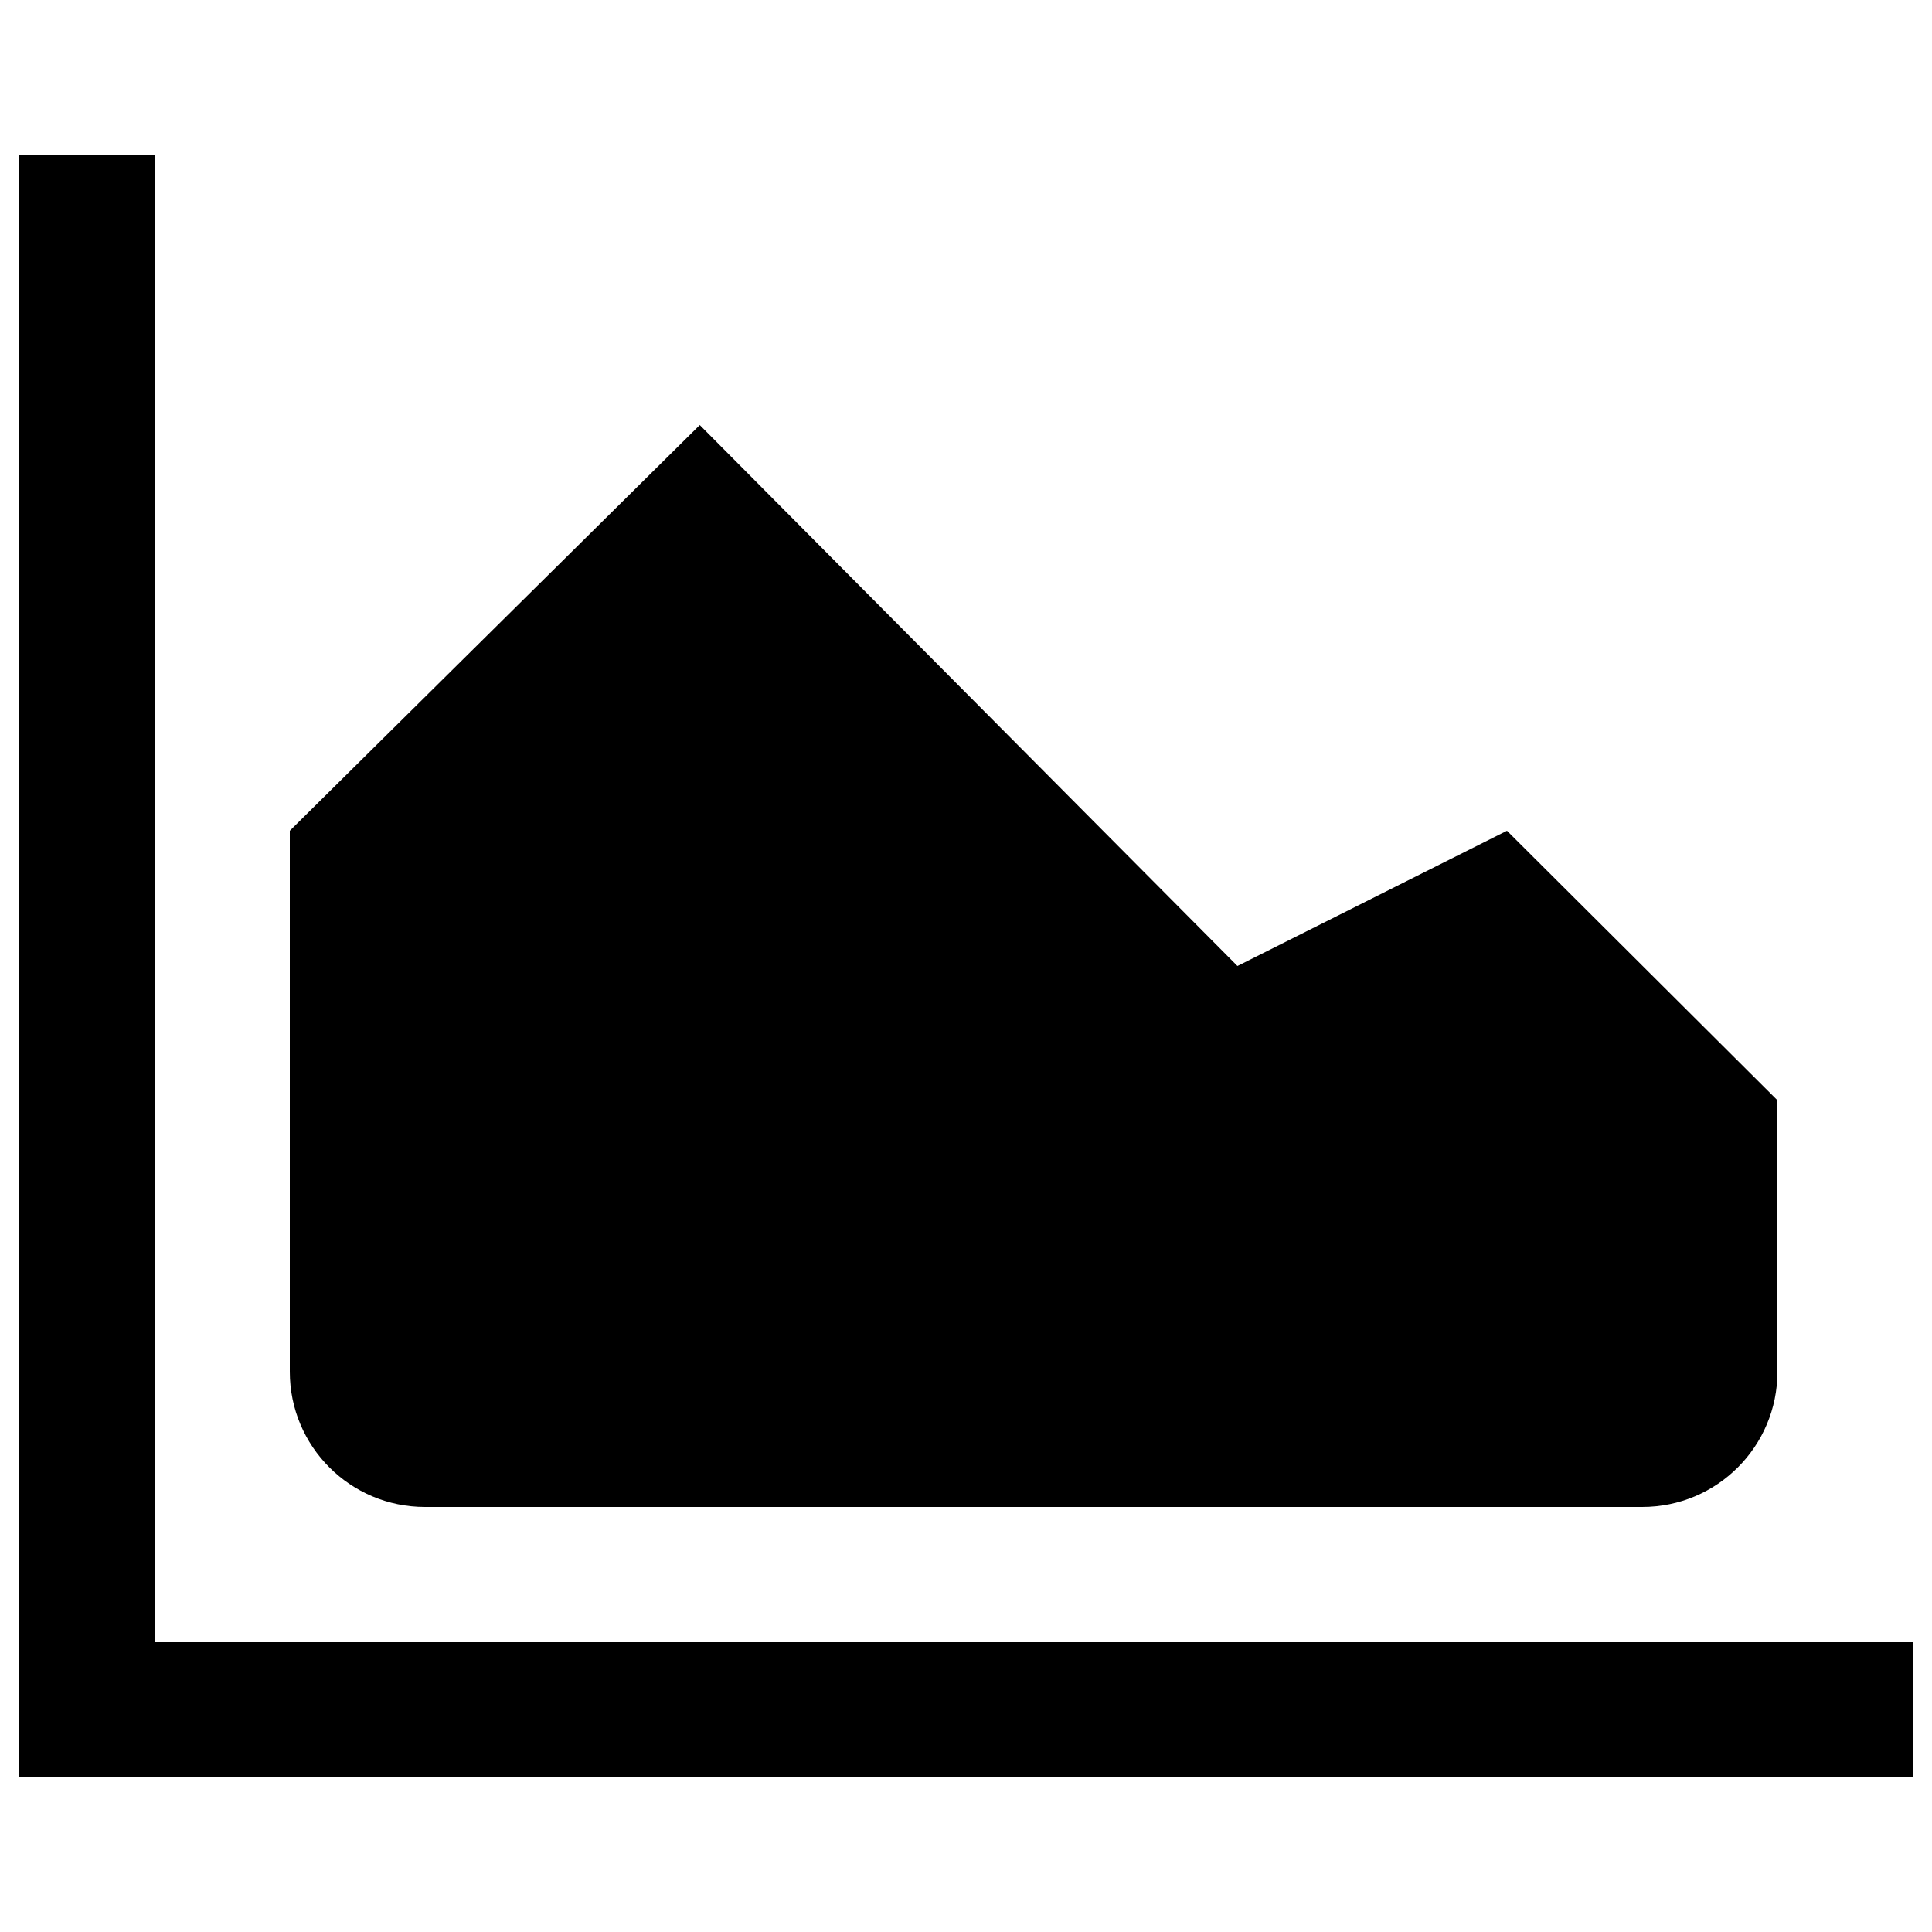
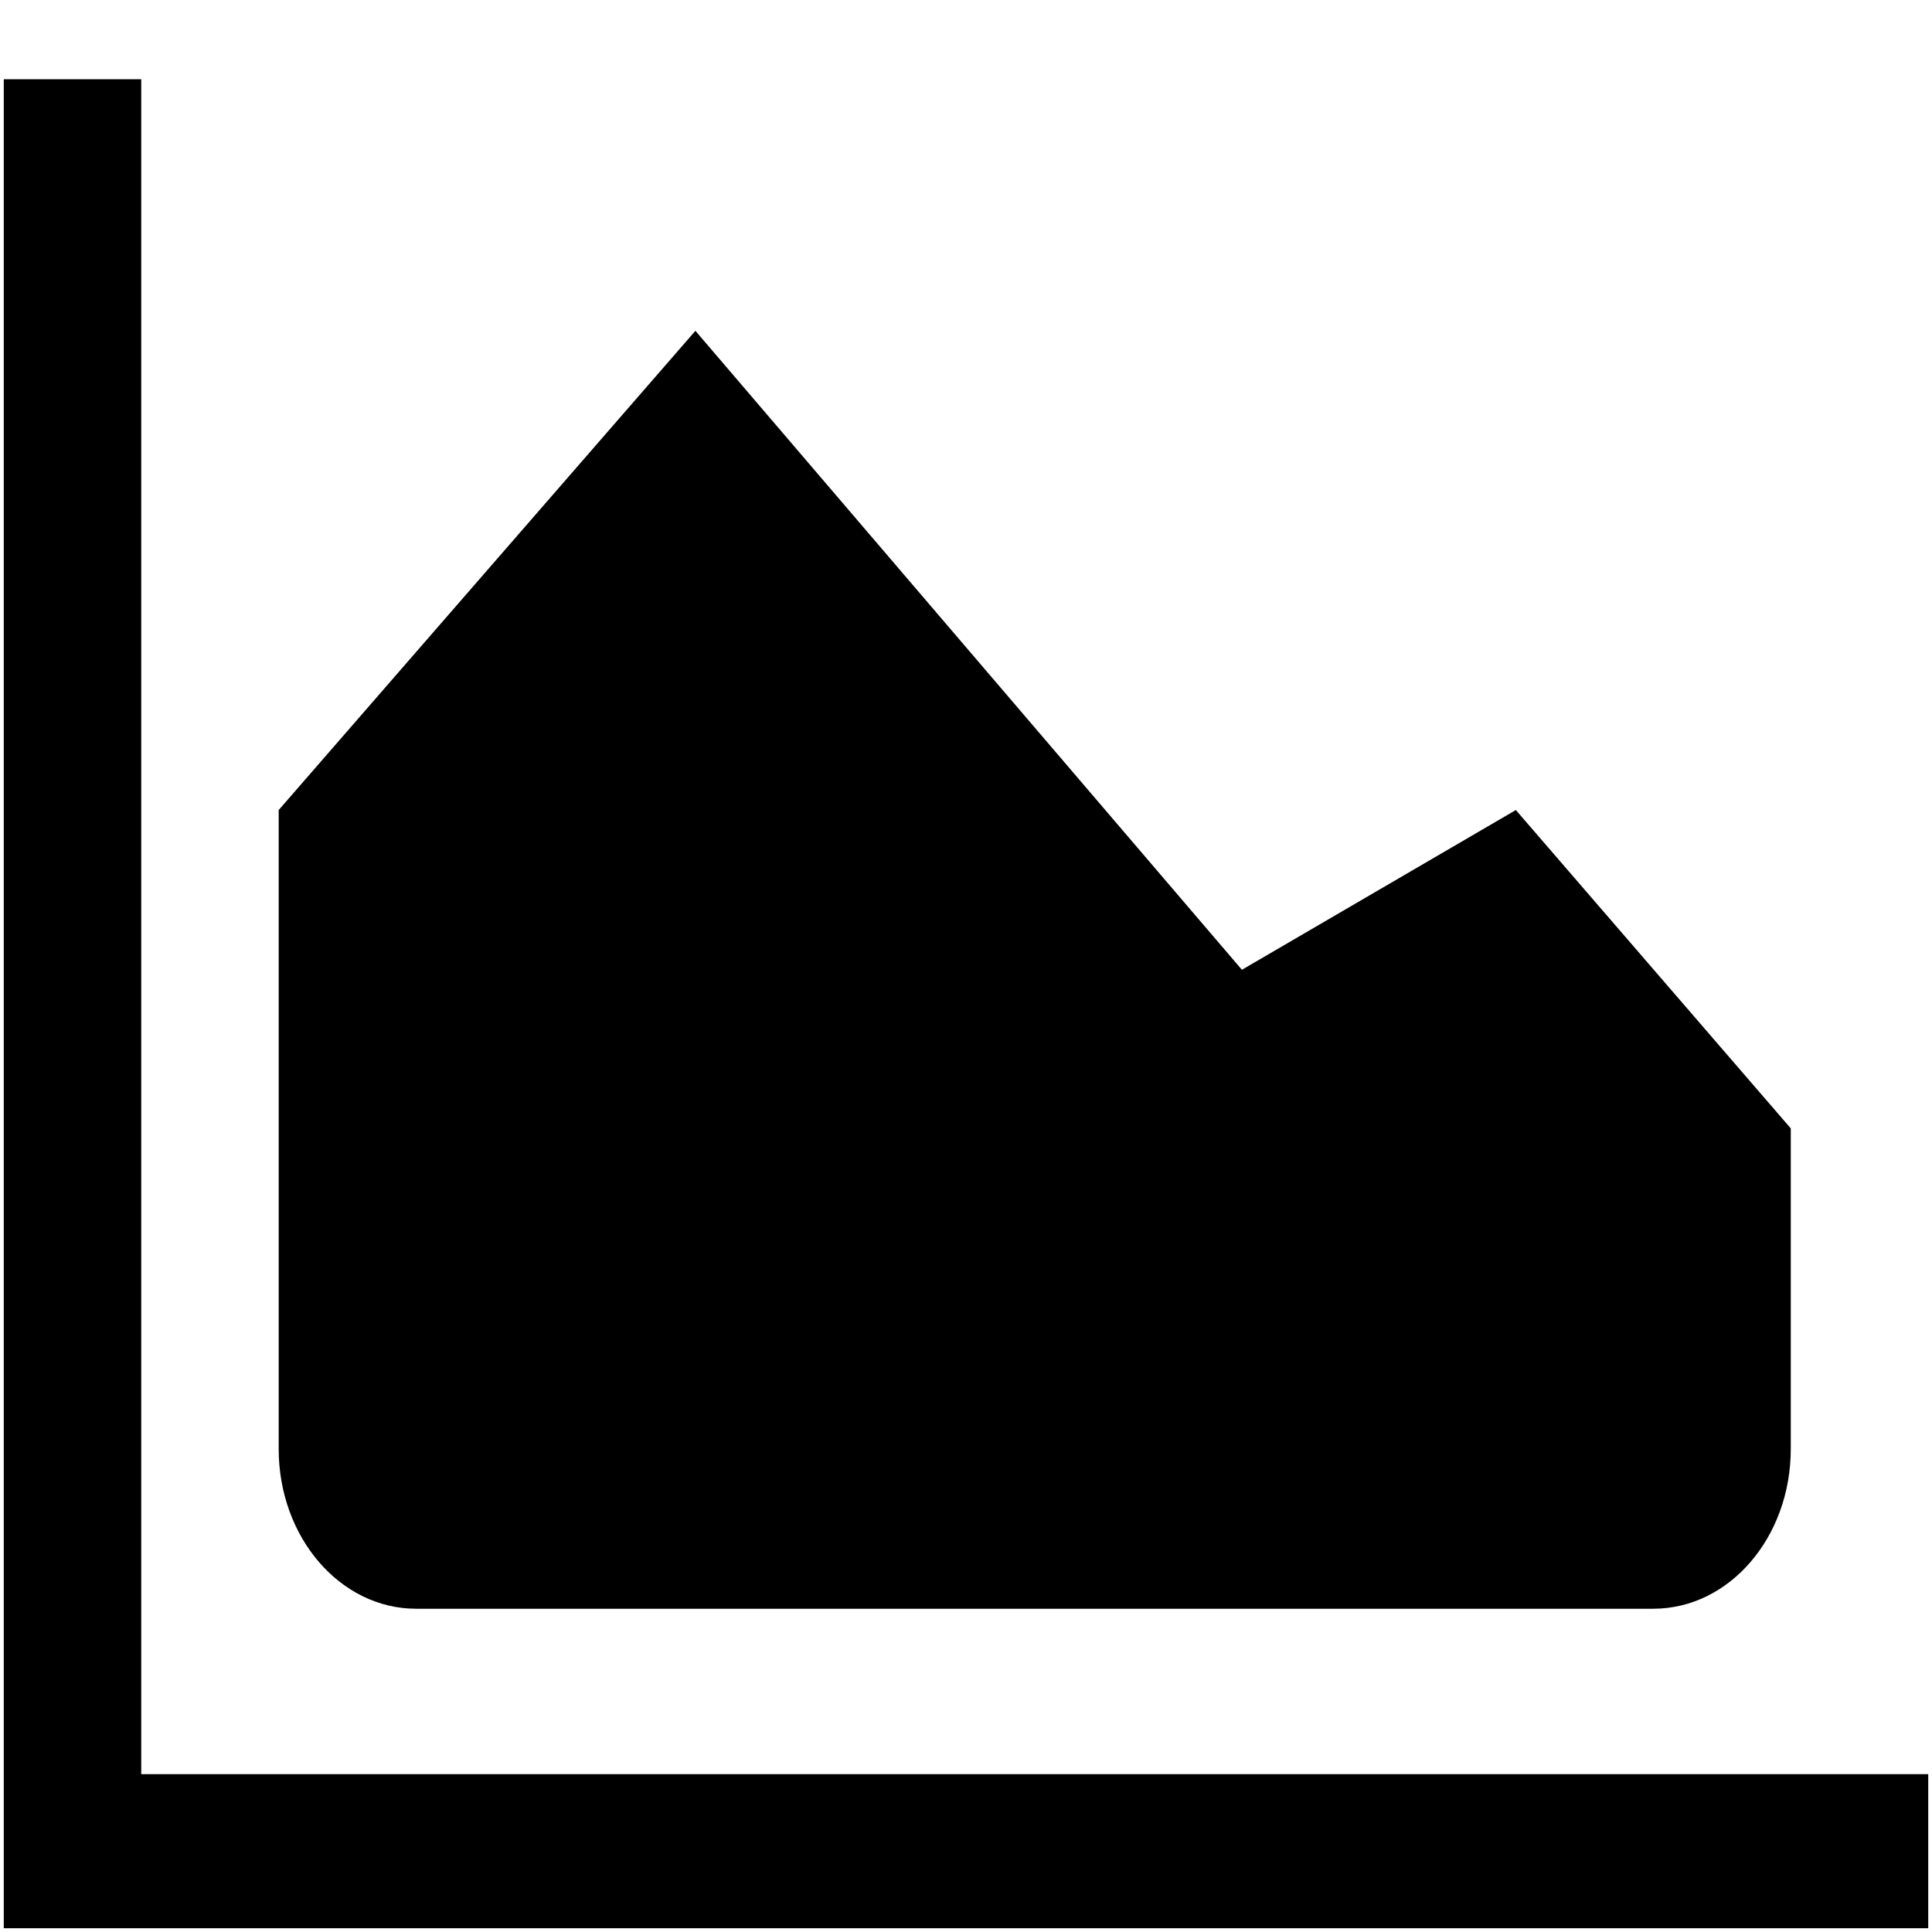
- <svg xmlns="http://www.w3.org/2000/svg" version="1.1" x="0px" y="0px" viewBox="0 0 1000 1000" enable-background="new 0 0 1000 1000" xml:space="preserve">
+ <svg xmlns="http://www.w3.org/2000/svg" width="512" height="512">
  <g>
-     <path d="M80,850V80H10v805v35h980v-70H80z" />
-     <path d="M220,780h630c38.7,0,70-31.3,70-70V569.5L780,430l-139.5,70L362.2,220L150,430v280C150,748.7,181.3,780,220,780z" />
+     <path stroke="null" fill="black" id="svg_2" d="m37.429,470.167l0,-449.167l-36.429,0l0,469.583l0,20.417l510,0l0,-40.833l-473.571,0z" />
+     <path fill="black" stroke="null" id="svg_3" d="m110.286,426.333l327.857,0c20.14,0 36.429,-18.929 36.429,-42.333l0,-84.969l-72.857,-84.364l-72.597,42.333l-144.83,-169.333l-110.431,127l0,169.333c0,23.404 16.289,42.333 36.429,42.333z" />
  </g>
</svg>
